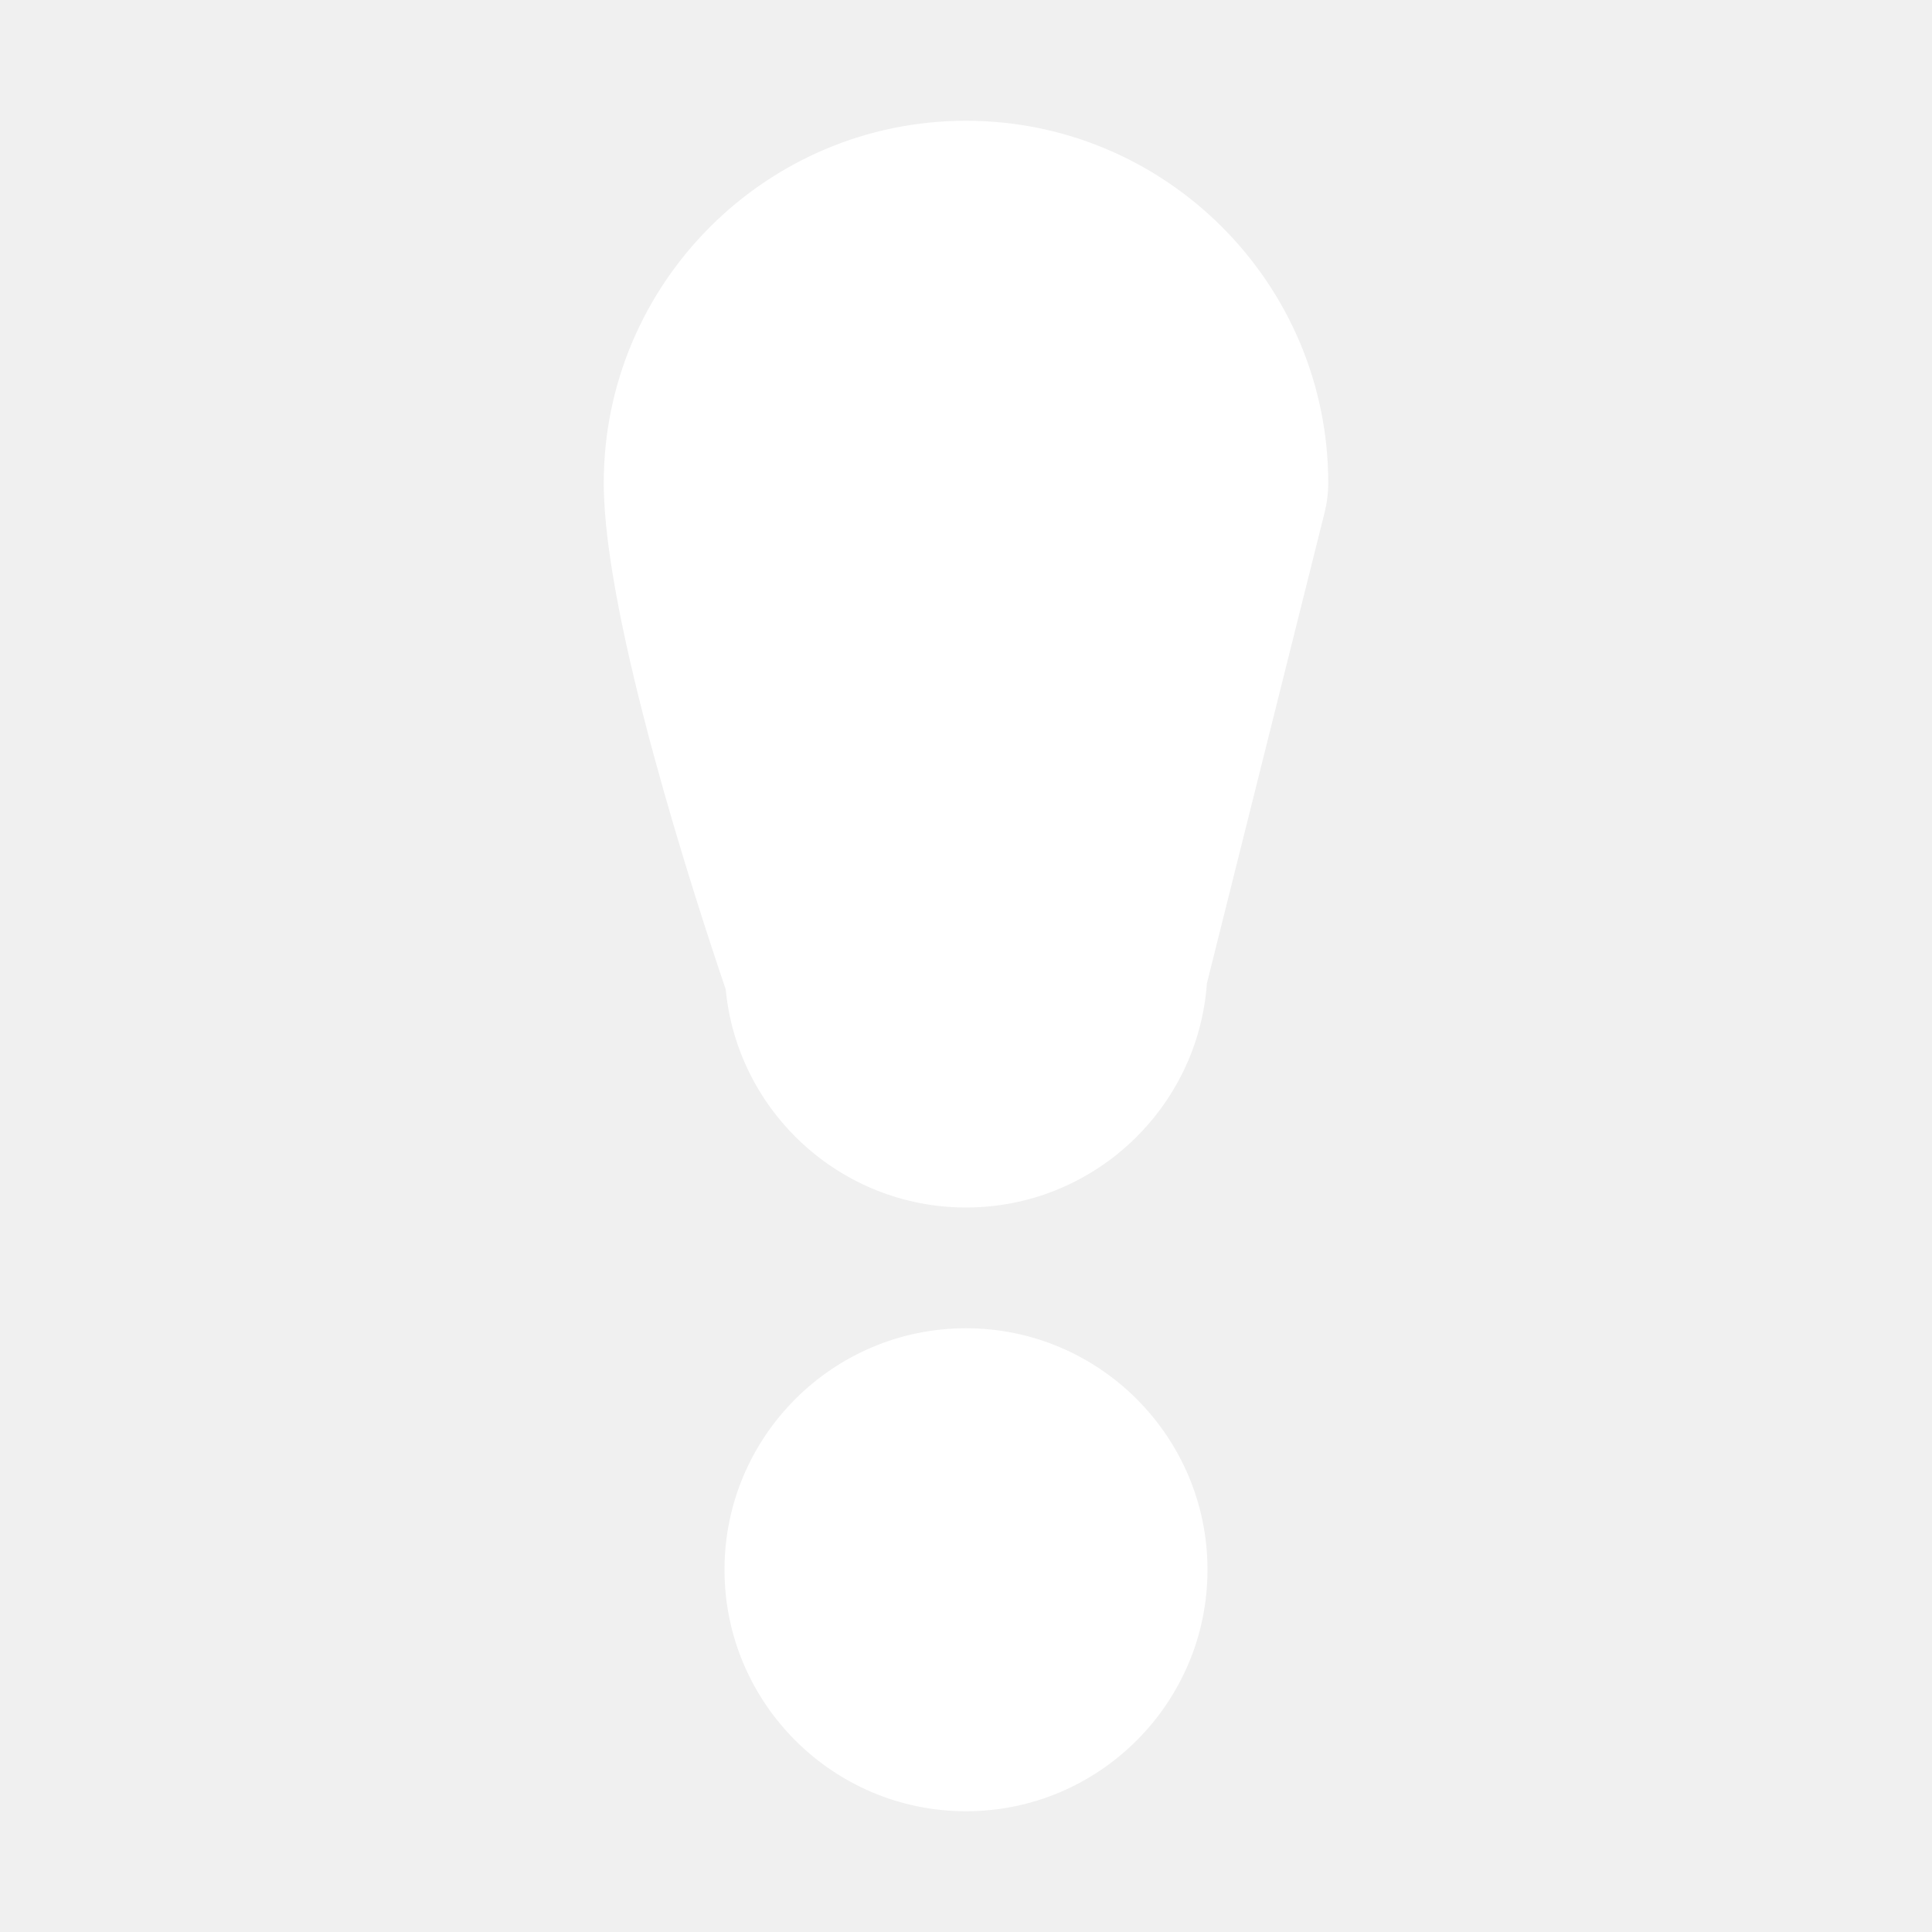
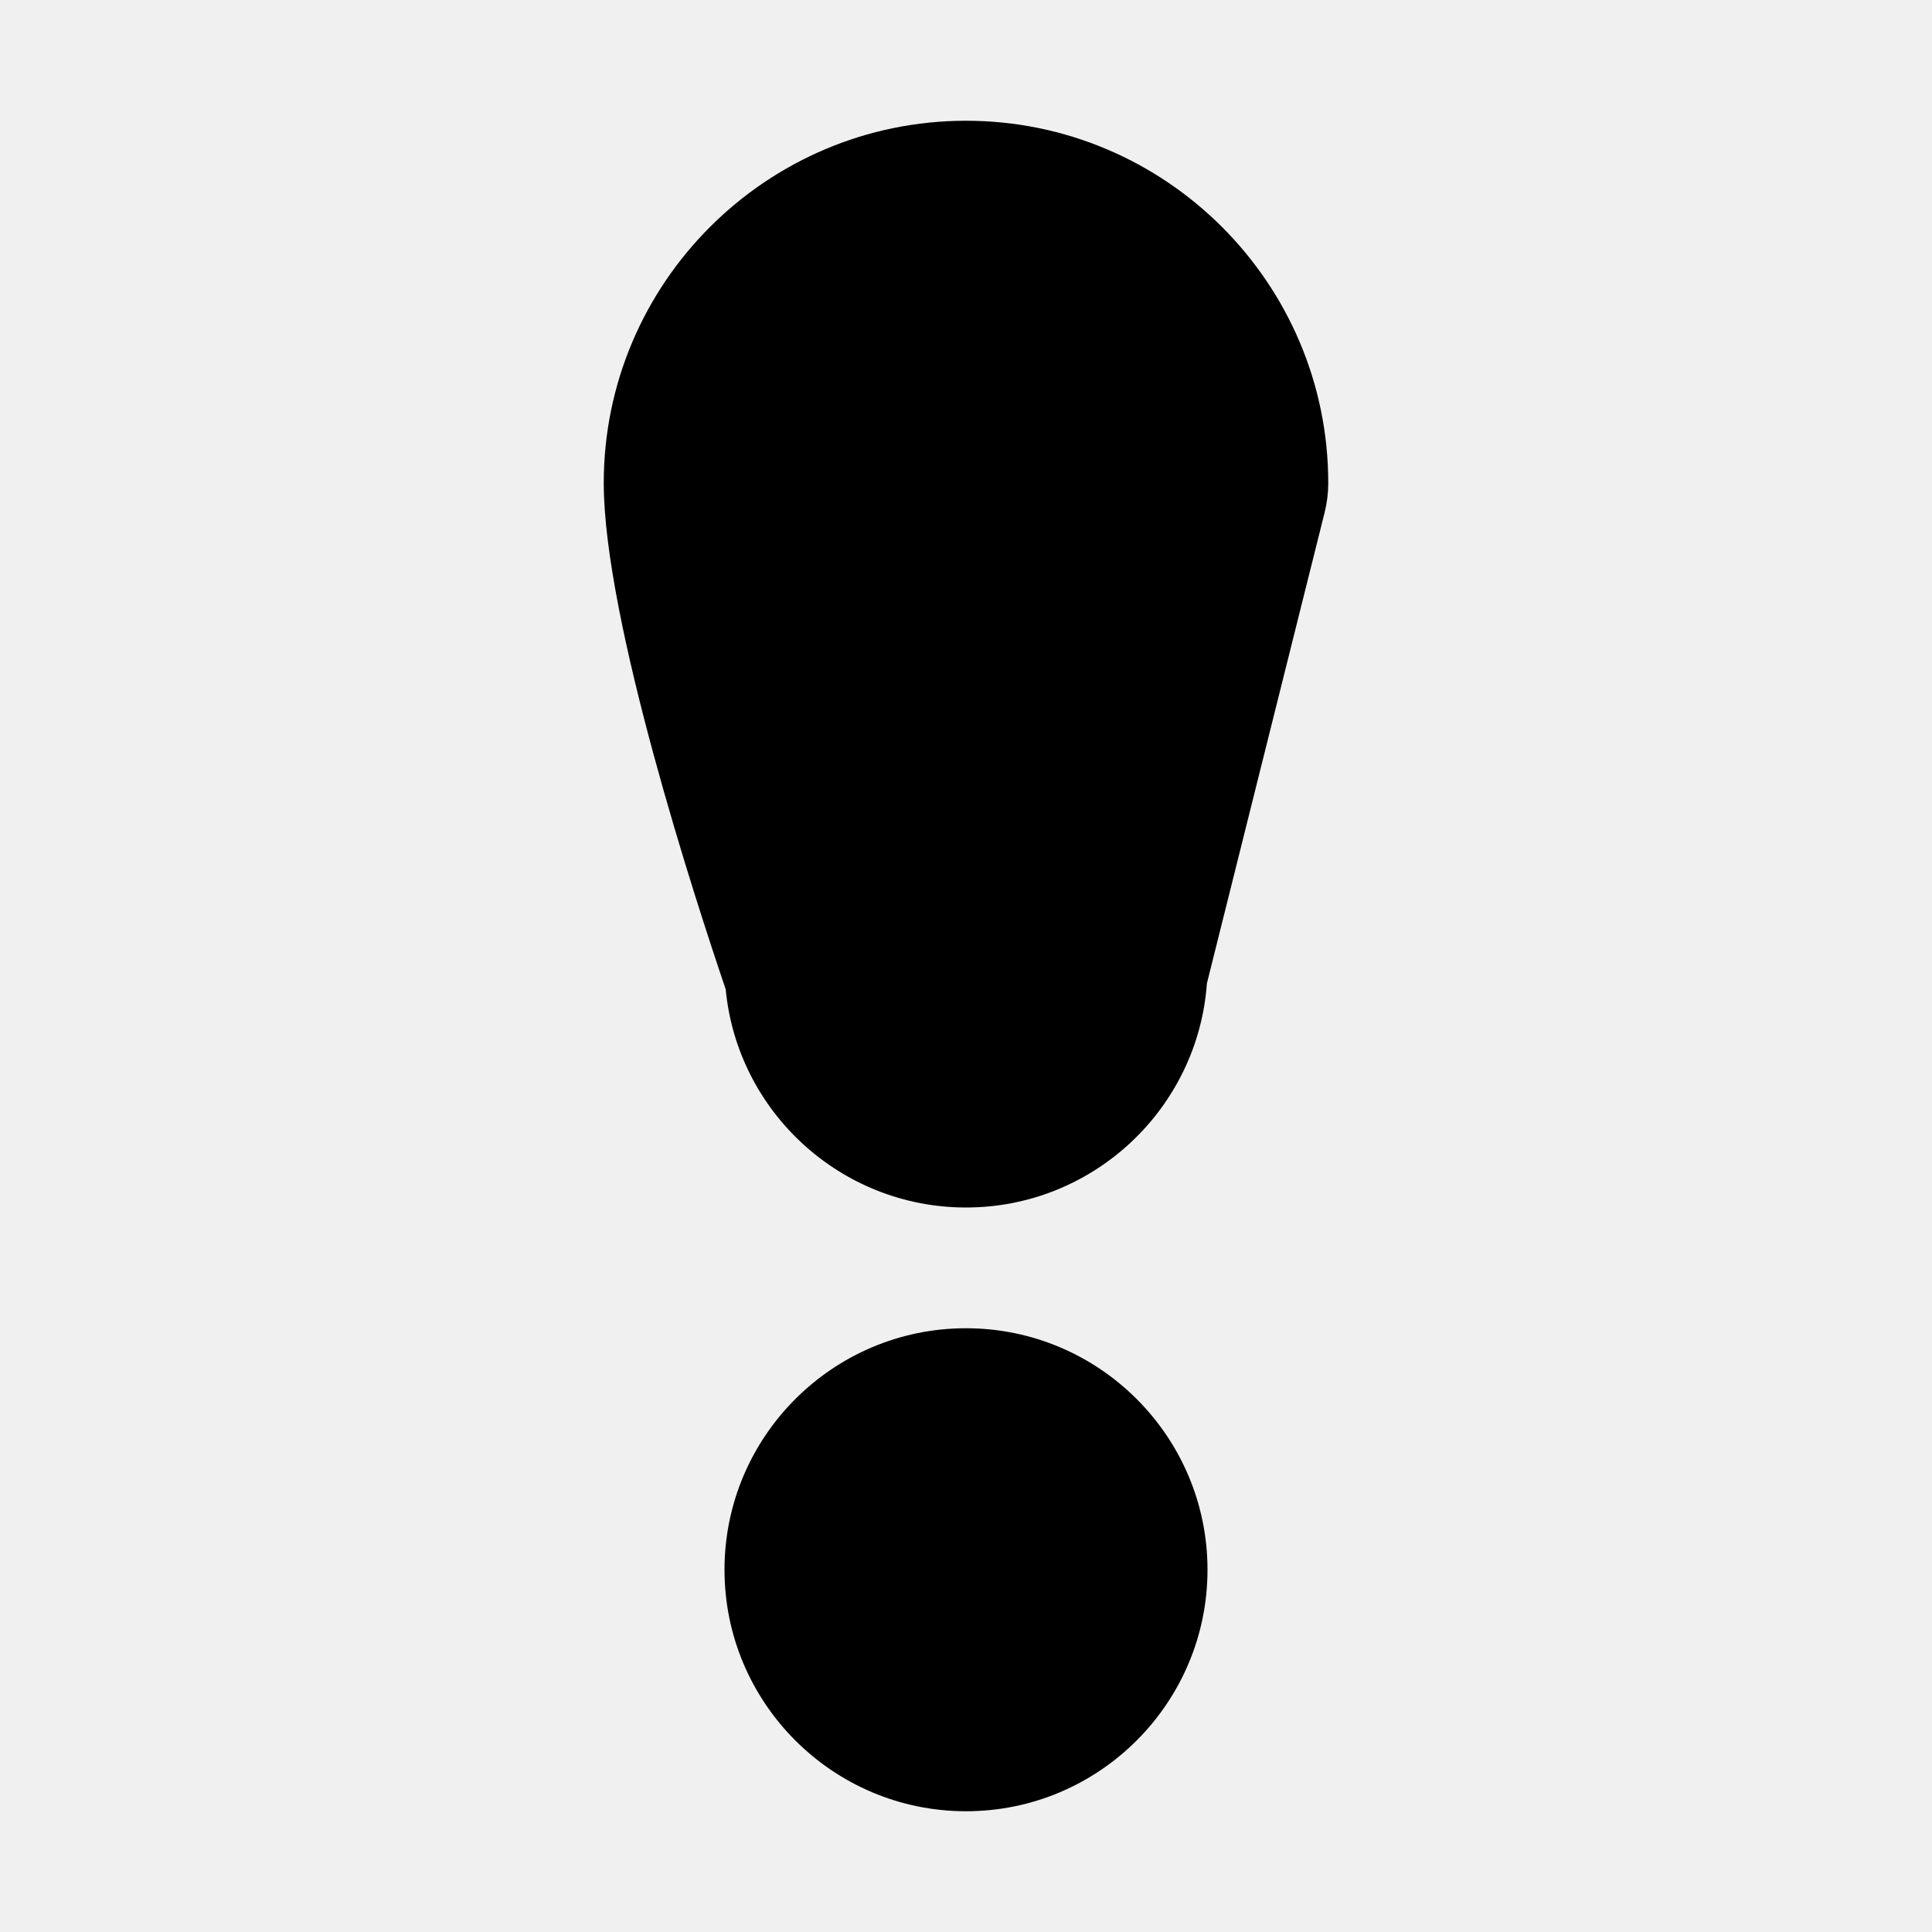
<svg xmlns="http://www.w3.org/2000/svg" version="1.1" id="Layer_1" x="0px" y="0px" width="48px" height="48px" viewBox="0 0 48 48" enable-background="new 0 0 48 48" xml:space="preserve">
-   <path fill="#FFFFFF" d="M24,3c4.962,0,9,4.038,9,9c0,0.246-0.03,0.489-0.09,0.732l-2.925,11.7C29.763,27.54,27.165,30,24,30  c-3.111,0-5.682-2.382-5.97-5.421C17.289,22.401,15,15.384,15,12C15,7.038,19.038,3,24,3z M24,33c3.309,0,6,2.691,6,6s-2.691,6-6,6  s-6-2.691-6-6S20.691,33,24,33z" />
+   <path d="M24,3c4.962,0,9,4.038,9,9c0,0.246-0.03,0.489-0.09,0.732l-2.925,11.7C29.763,27.54,27.165,30,24,30  c-3.111,0-5.682-2.382-5.97-5.421C17.289,22.401,15,15.384,15,12C15,7.038,19.038,3,24,3z M24,33c3.309,0,6,2.691,6,6s-2.691,6-6,6  s-6-2.691-6-6S20.691,33,24,33z" />
</svg>
